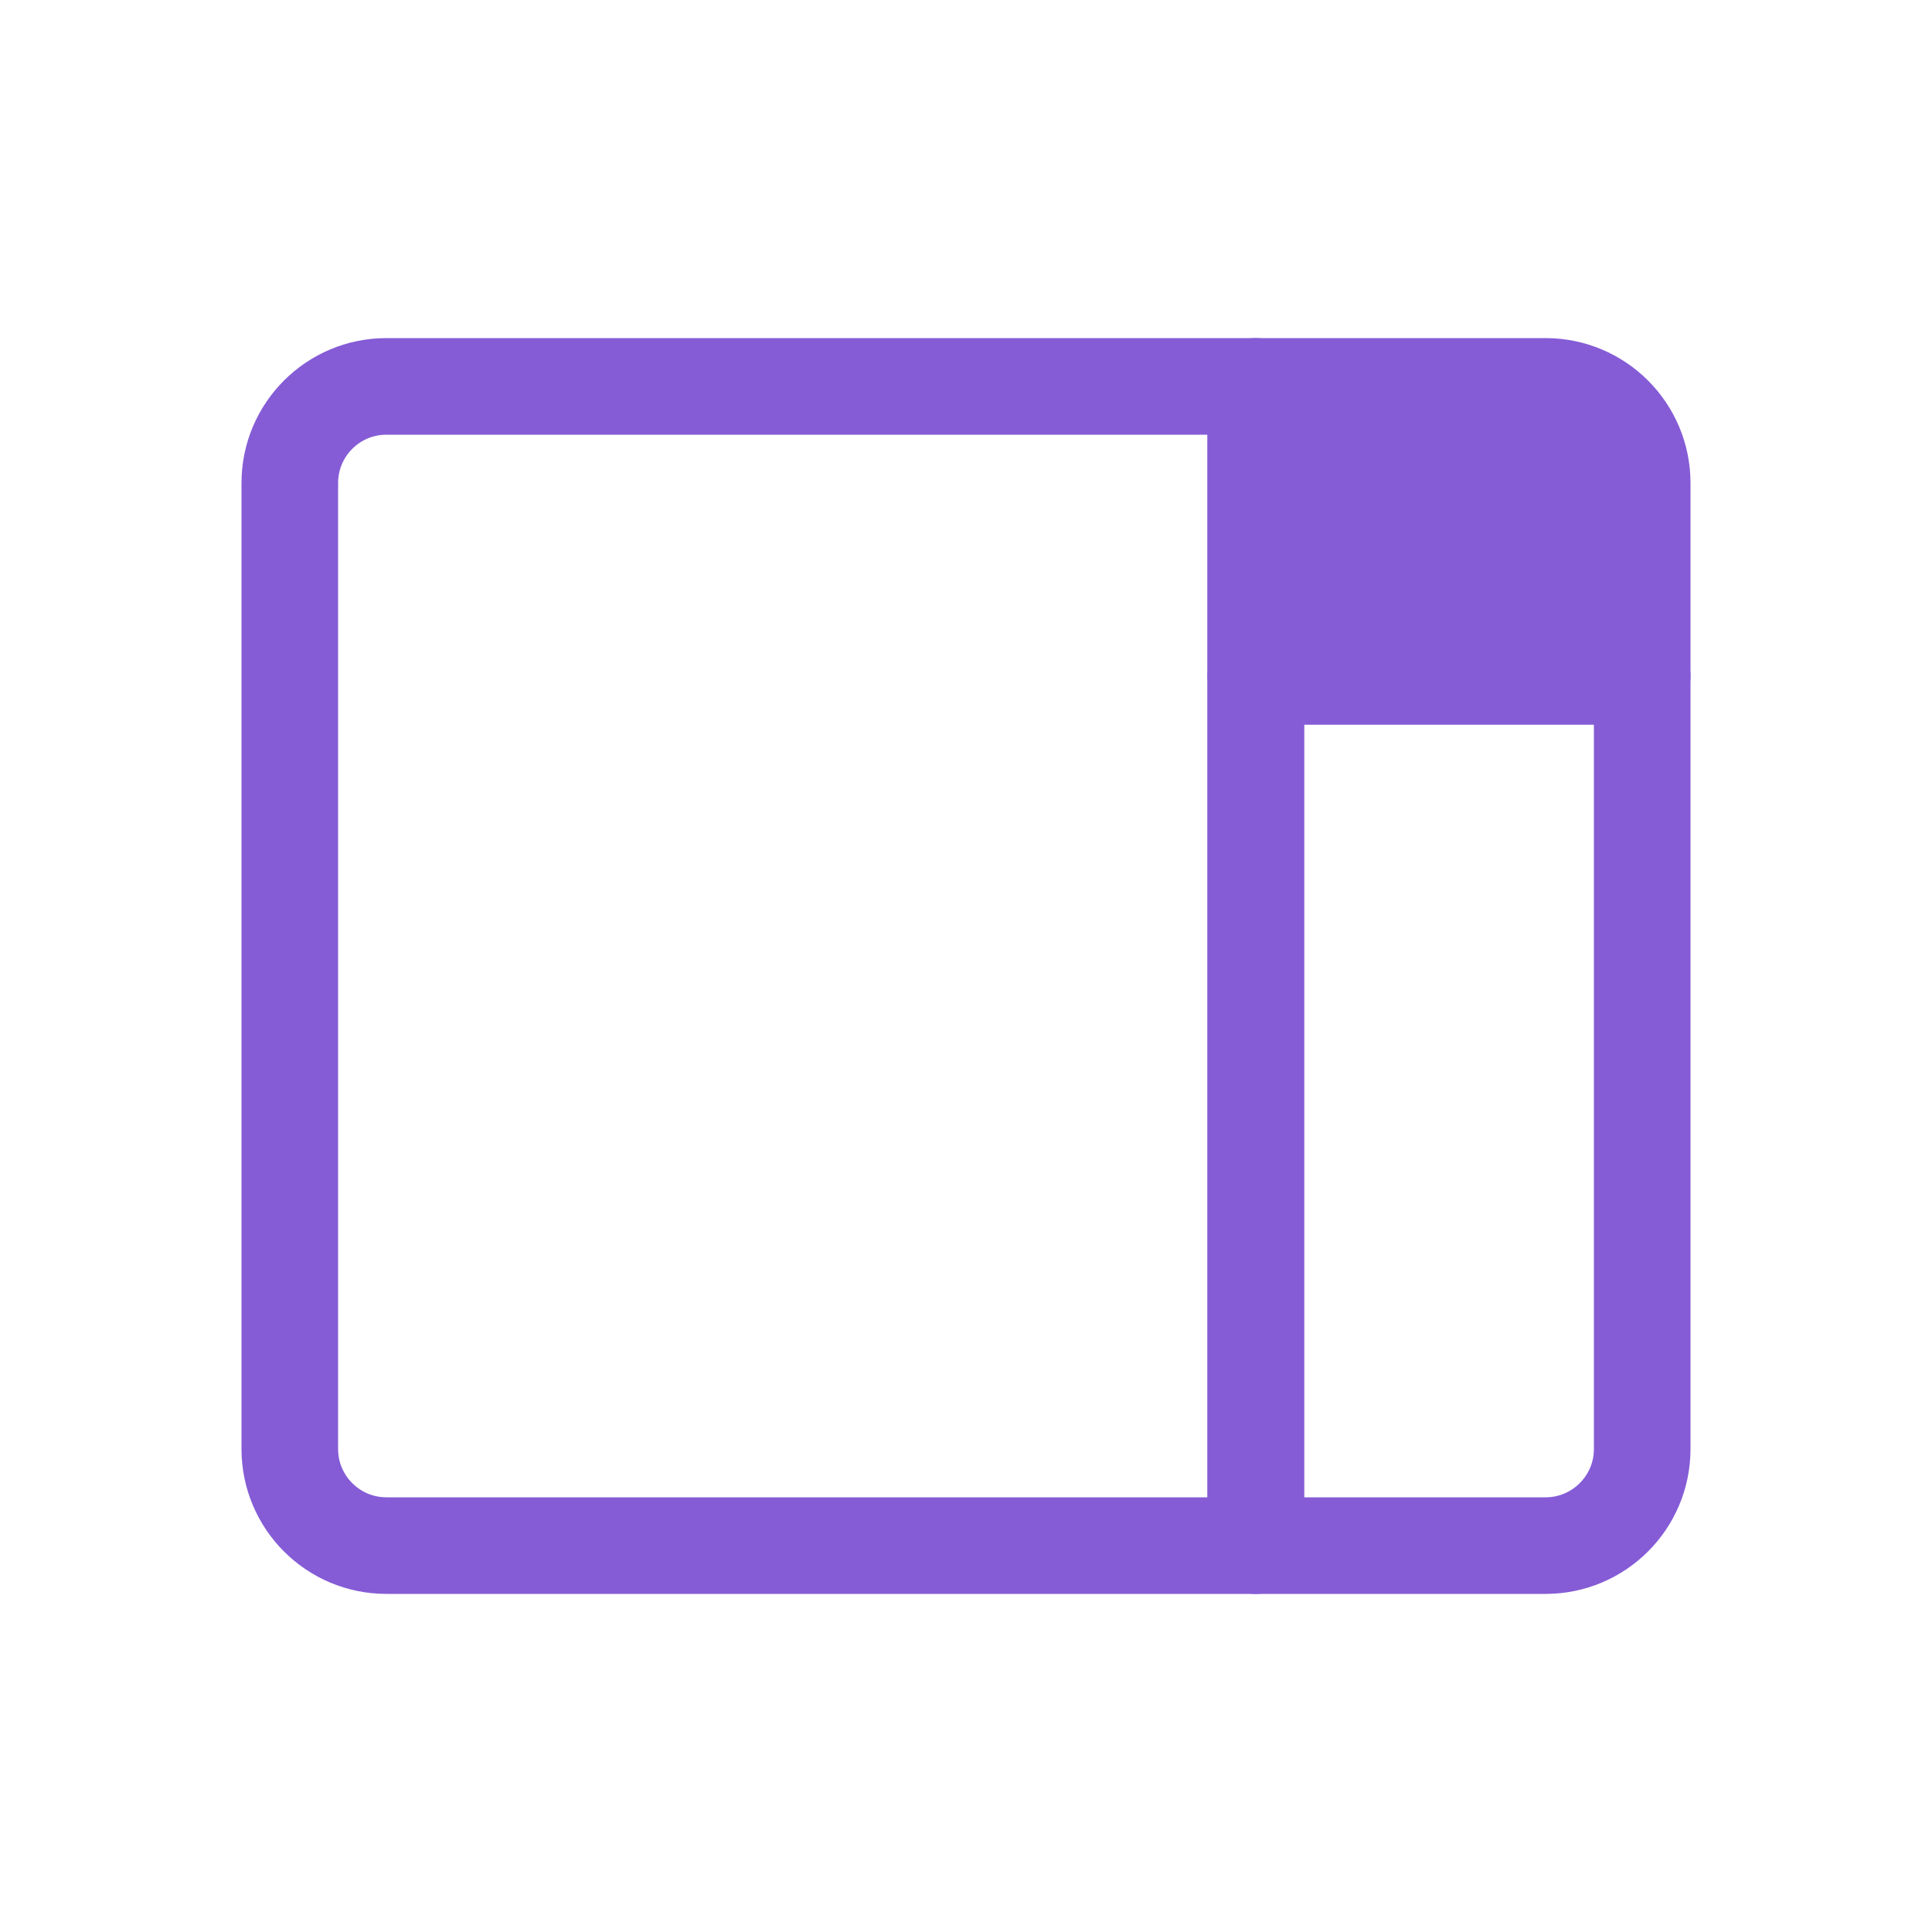
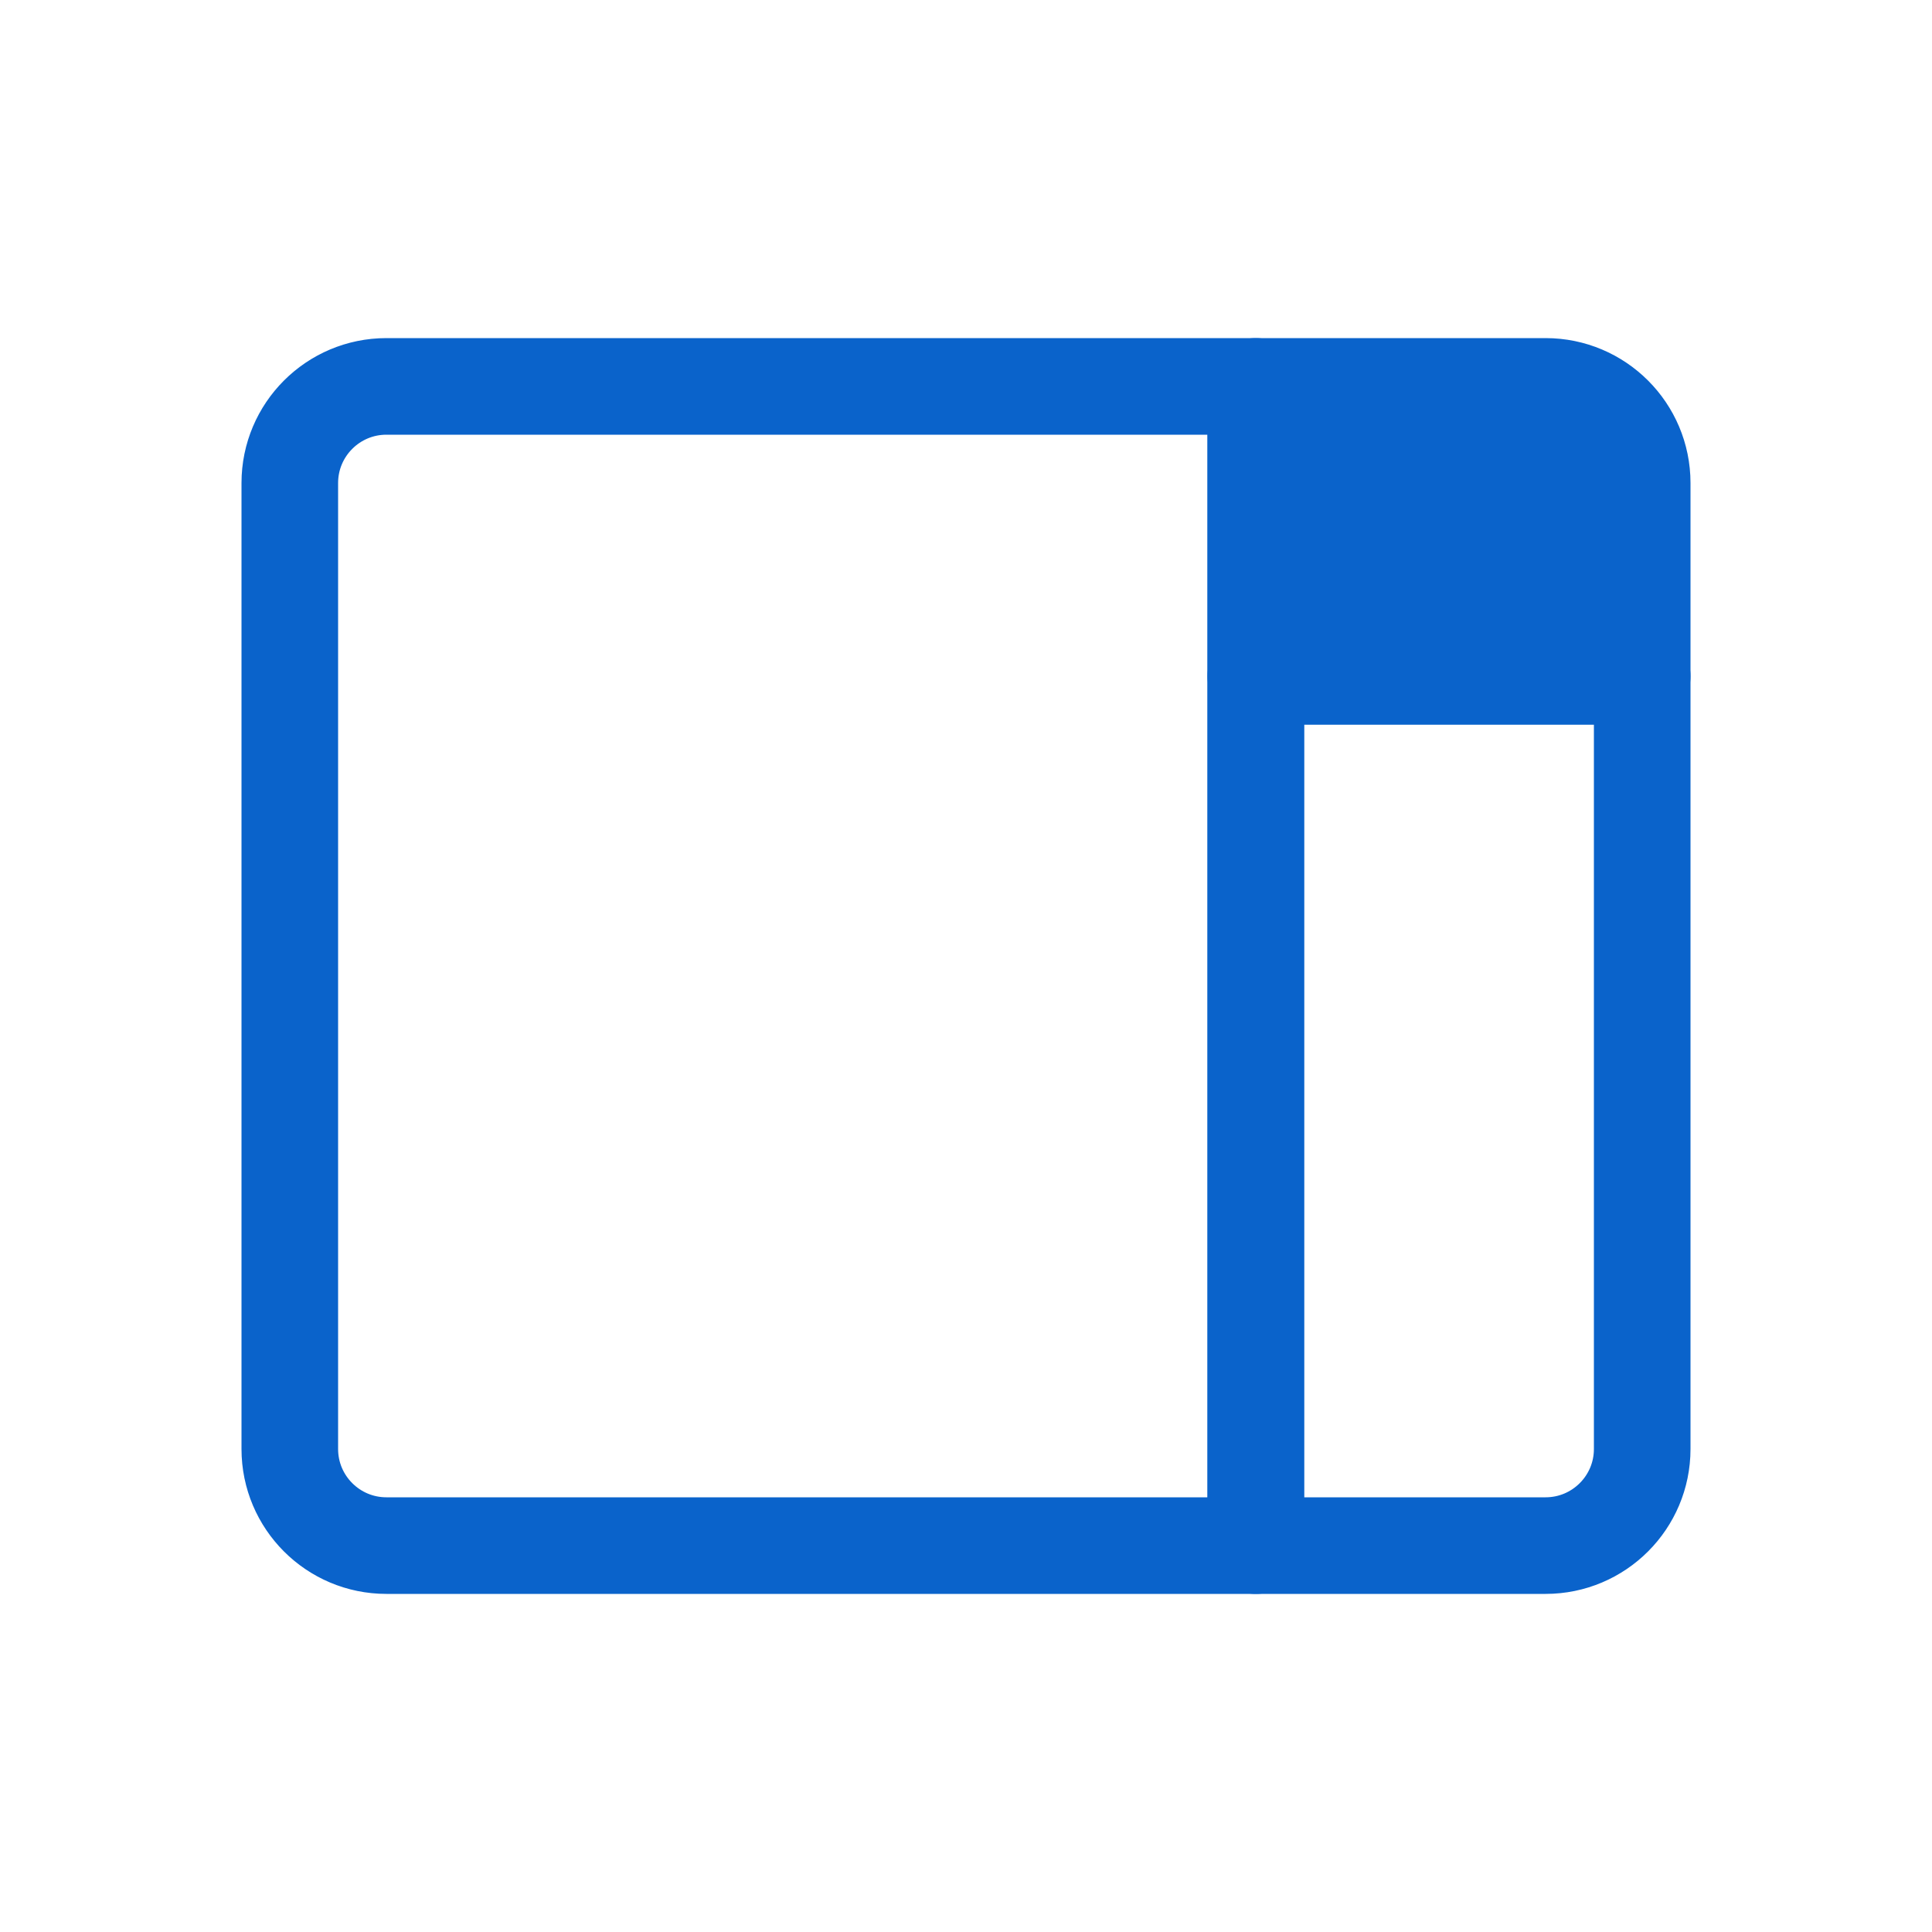
<svg xmlns="http://www.w3.org/2000/svg" width="20px" height="20px" viewBox="0 0 20 20" version="1.1">
  <defs />
  <g id="Page-1" stroke="none" stroke-width="1" fill="none" fill-rule="evenodd" stroke-linecap="round" stroke-linejoin="round">
-     <g id="Small-Stage-(inactive)" stroke="#855CD6">
+     <g id="Small-Stage-(inactive)" stroke="#0A63CB">
      <g id="small-stage-(inactive)" transform="translate(3, 4)">
        <path d="M1,0 L10,0 L10,12 L1,12 L1,12 C0.448,12 6.76353751e-17,11.552 0,11 L0,1 L0,1 C-6.76353751e-17,0.448 0.448,1.01453063e-16 1,0 Z" id="Rectangle" />
-         <path d="M10,0 L13,0 L13,0 C13.552,-1.01453063e-16 14,0.448 14,1 L14,3 L10,3 L10,0 Z" id="Rectangle" fill="#855CD6" />
+         <path d="M10,0 L13,0 L13,0 C13.552,-1.01453063e-16 14,0.448 14,1 L14,3 L10,3 L10,0 Z" id="Rectangle" fill="#0A63CB" />
        <path d="M10,3 L14,3 L14,11 L14,11 C14,11.552 13.552,12 13,12 L10,12 L10,3 Z" id="Rectangle-Copy" />
      </g>
    </g>
  </g>
</svg>
